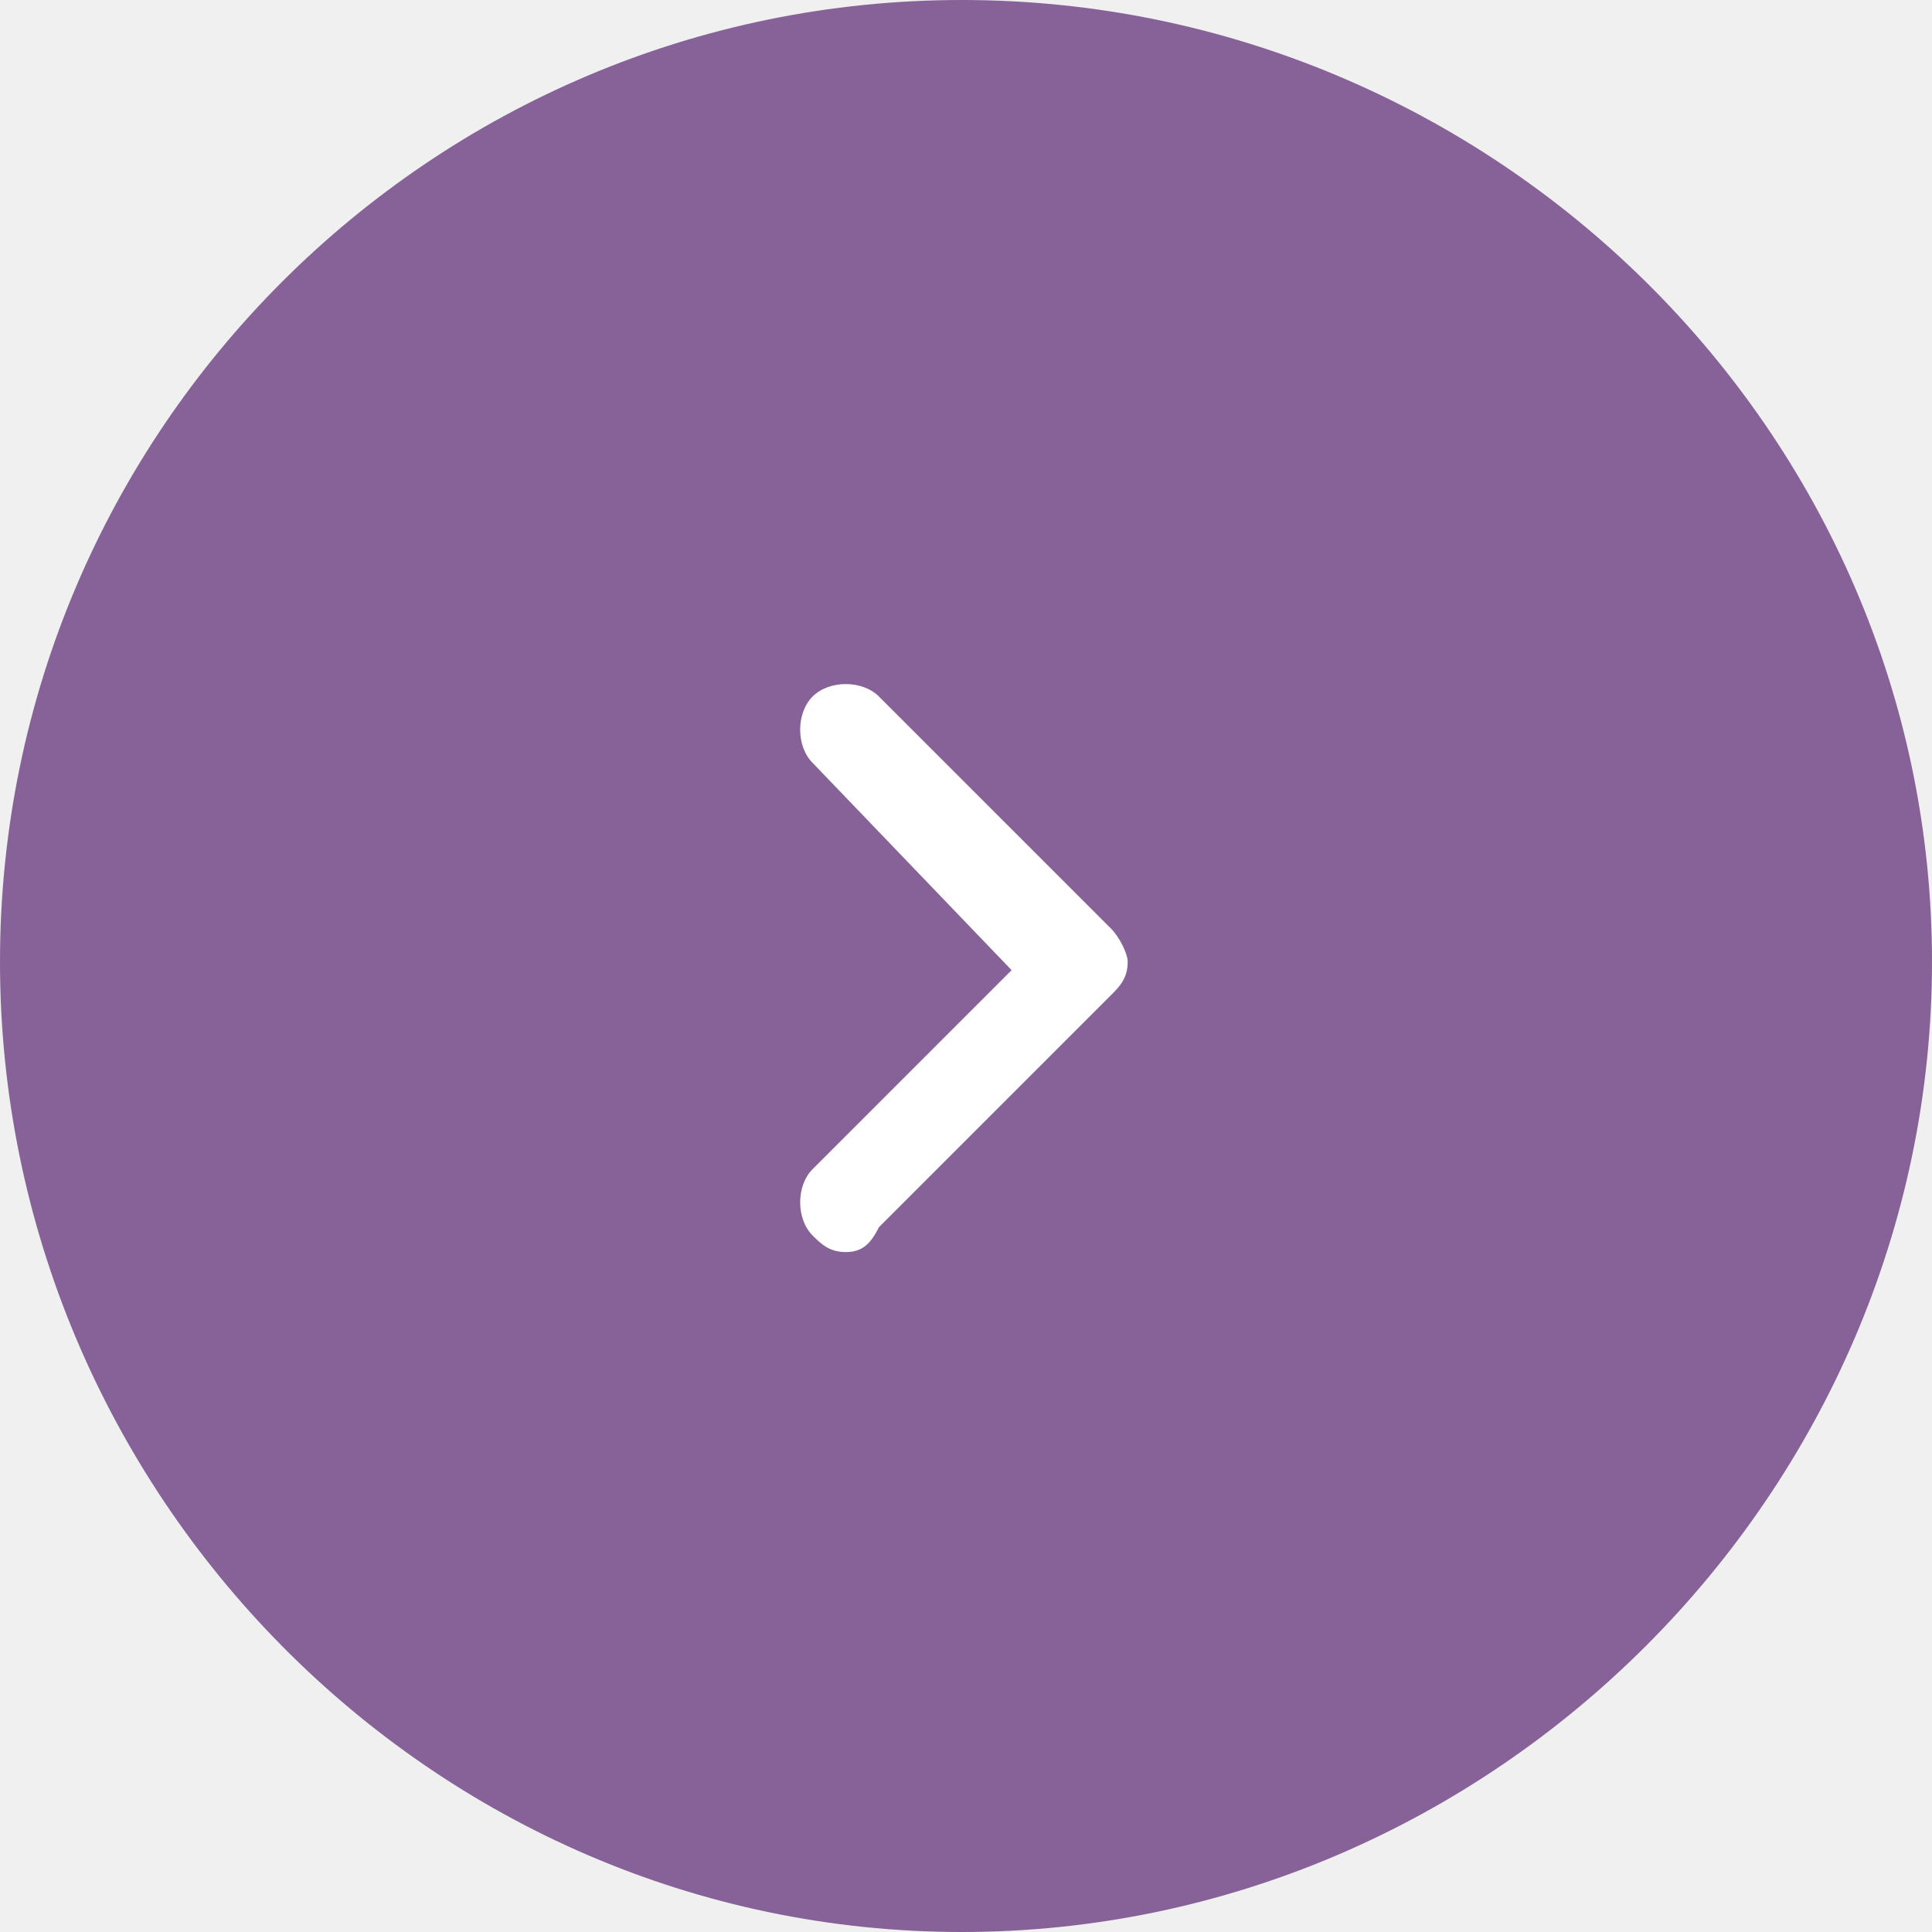
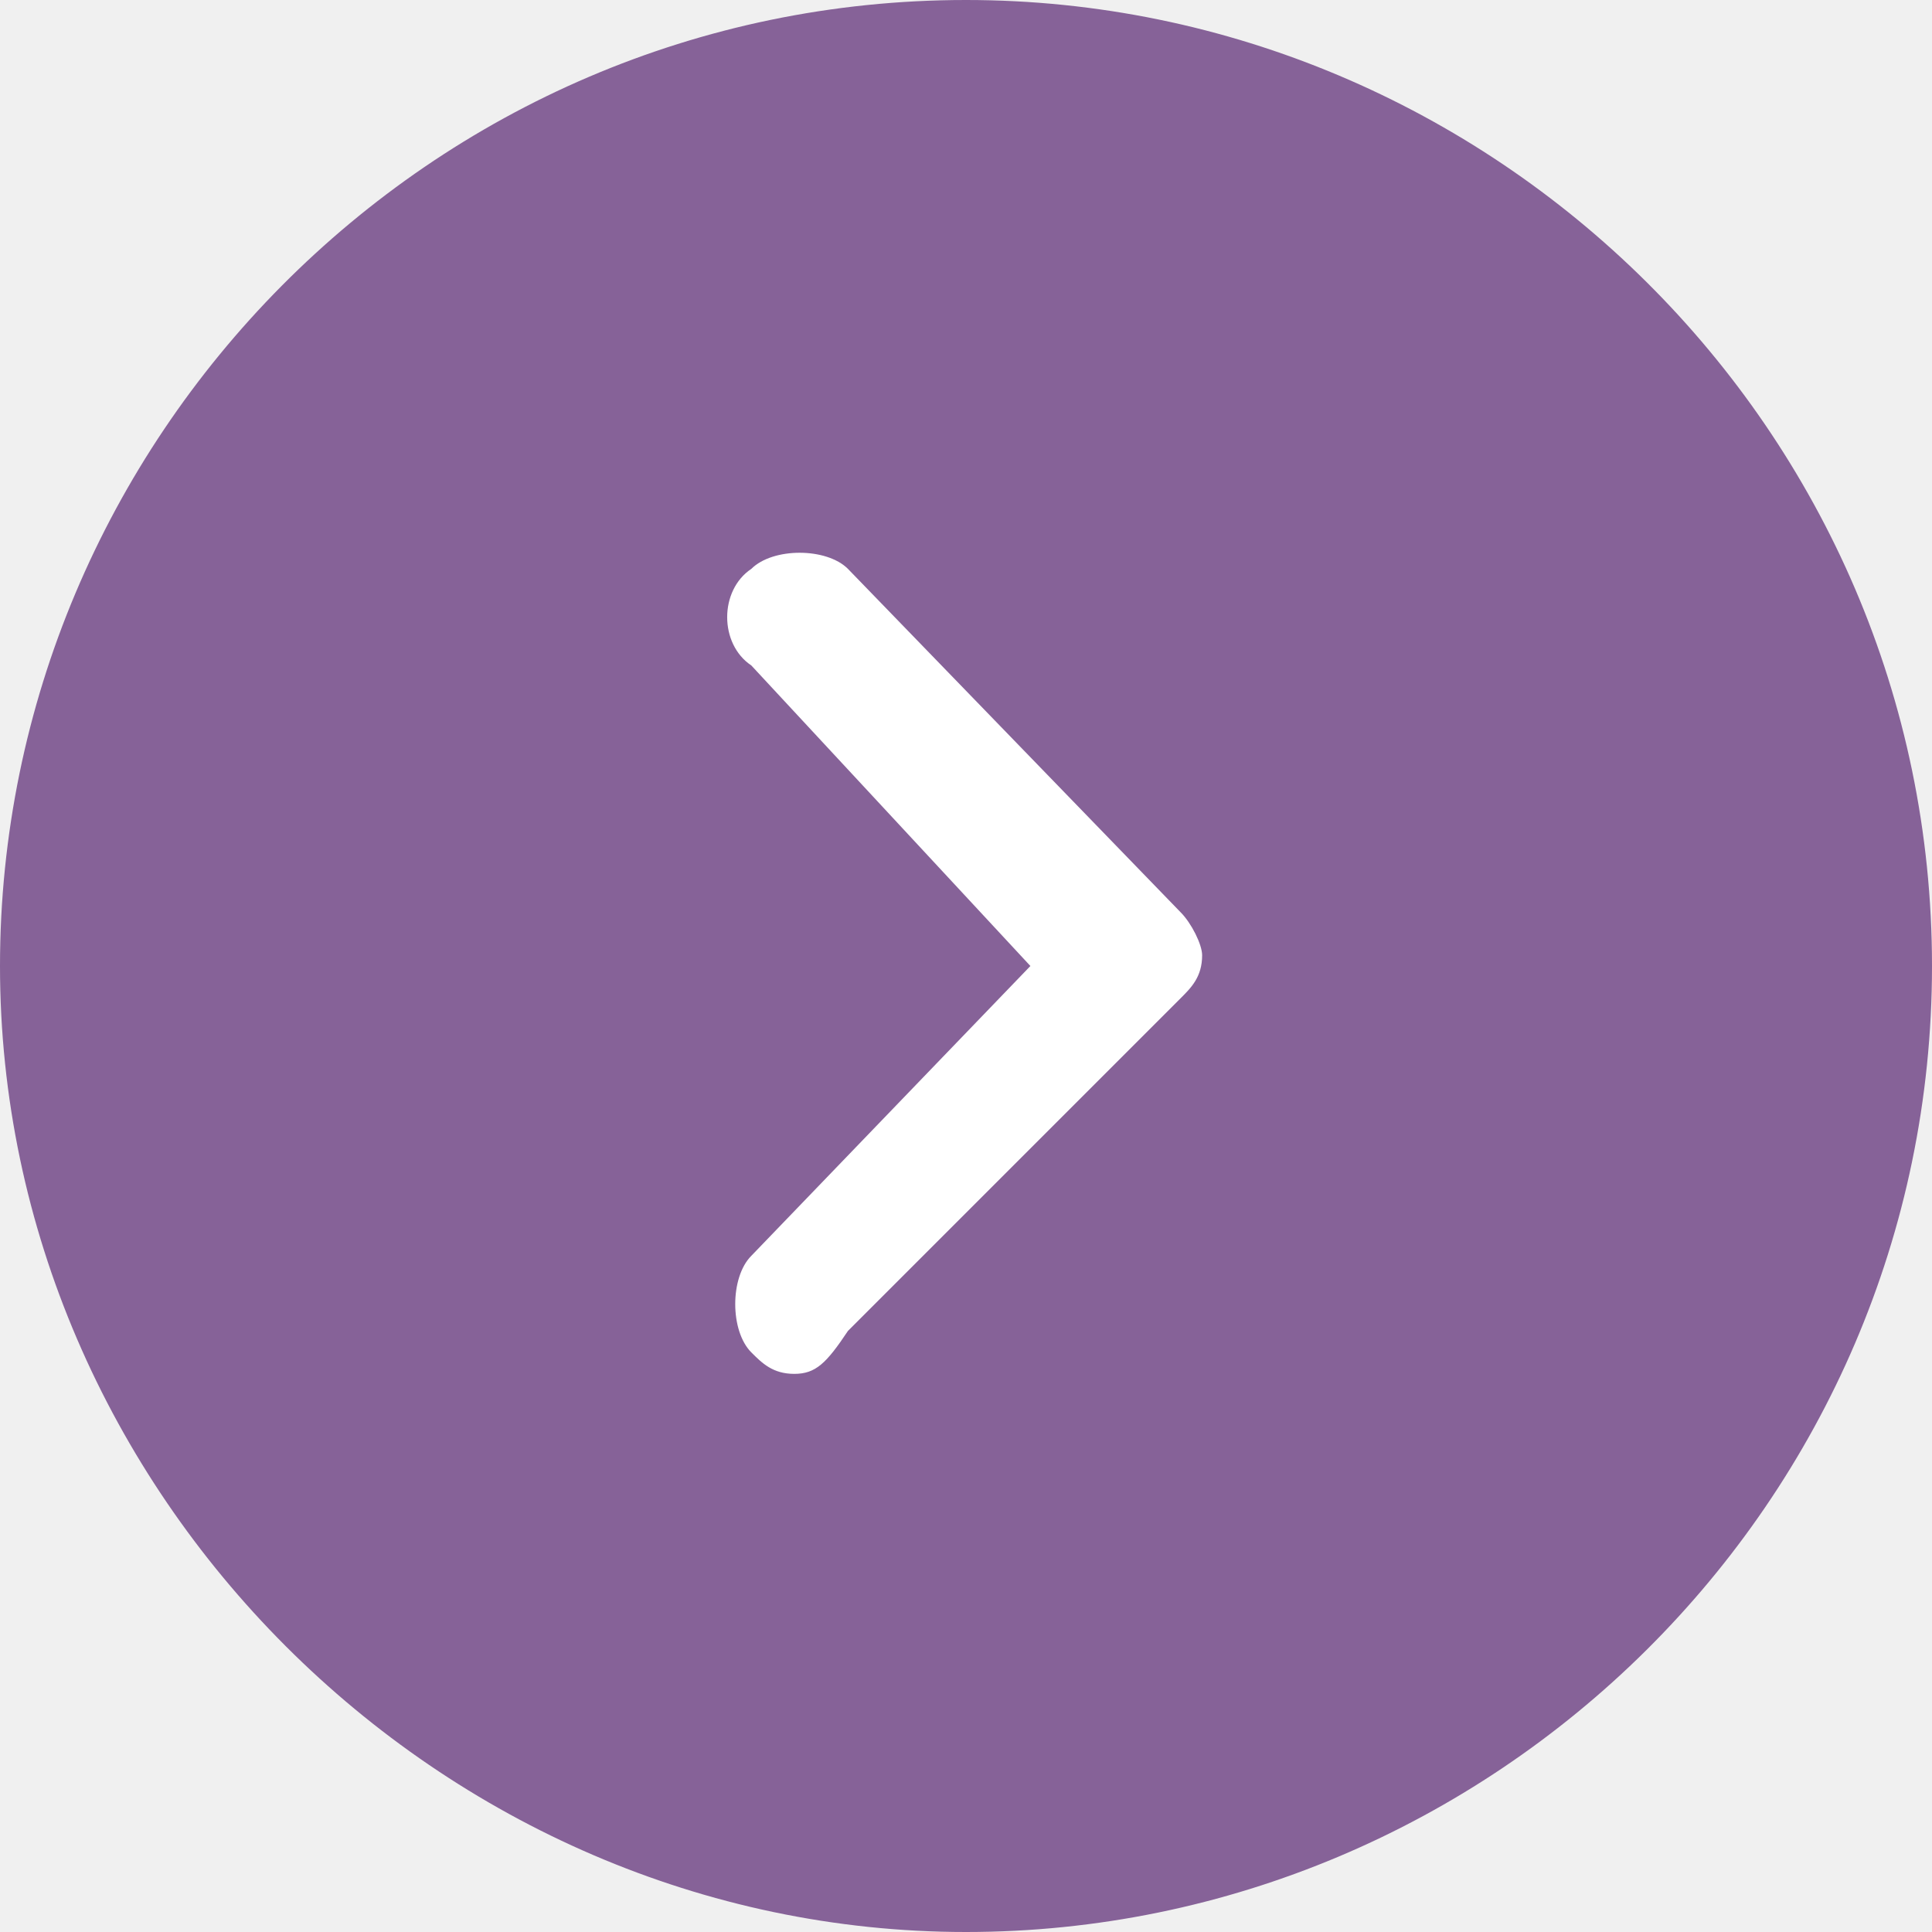
- <svg xmlns="http://www.w3.org/2000/svg" version="1.1" id="Layer_1" x="0px" y="0px" width="23.3px" height="23.3px" viewBox="0 0 23.3 23.3" style="enable-background:new 0 0 23.3 23.3;" xml:space="preserve">
+ <svg xmlns="http://www.w3.org/2000/svg" version="1.1" id="Layer_1" x="0px" y="0px" width="18px" height="18px" viewBox="0 0 18 18" style="enable-background:new 0 0 18 18;" xml:space="preserve">
  <style type="text/css">
- 	.st0{fill-rule:evenodd;clip-rule:evenodd;fill:#866298;}
+ 	.st0{fill:#866298;}
	.st1{fill:#FFFFFF;}
</style>
-   <path class="st0" d="M11.6,0C18,0,23.3,5.2,23.3,11.6S18,23.3,11.6,23.3C5.2,23.3,0,18,0,11.6S5.2,0,11.6,0z" />
-   <path class="st1" d="M10.2,15.1c-0.2,0-0.3-0.1-0.4-0.2c-0.2-0.2-0.2-0.6,0-0.8l2.4-2.4L9.8,9.2C9.6,9,9.6,8.6,9.8,8.4  s0.6-0.2,0.8,0l2.8,2.8c0.1,0.1,0.2,0.3,0.2,0.4c0,0.2-0.1,0.3-0.2,0.4l-2.8,2.8C10.5,15,10.4,15.1,10.2,15.1z" />
+   <path class="st0" d="M9,0c4.9,0,9,4,9,9s-4.1,9-9,9s-9-4.1-9-9S4,0,9,0z" />
+   <path class="st1" d="M7.4,12.8c-0.2,0-0.3-0.1-0.4-0.2c-0.2-0.2-0.2-0.7,0-0.9L9.6,9L7,6.2C6.7,6,6.7,5.5,7,5.3  c0.2-0.2,0.7-0.2,0.9,0L11,8.5c0.1,0.1,0.2,0.3,0.2,0.4c0,0.2-0.1,0.3-0.2,0.4l-3.1,3.1C7.7,12.7,7.6,12.8,7.4,12.8z" />
</svg>
